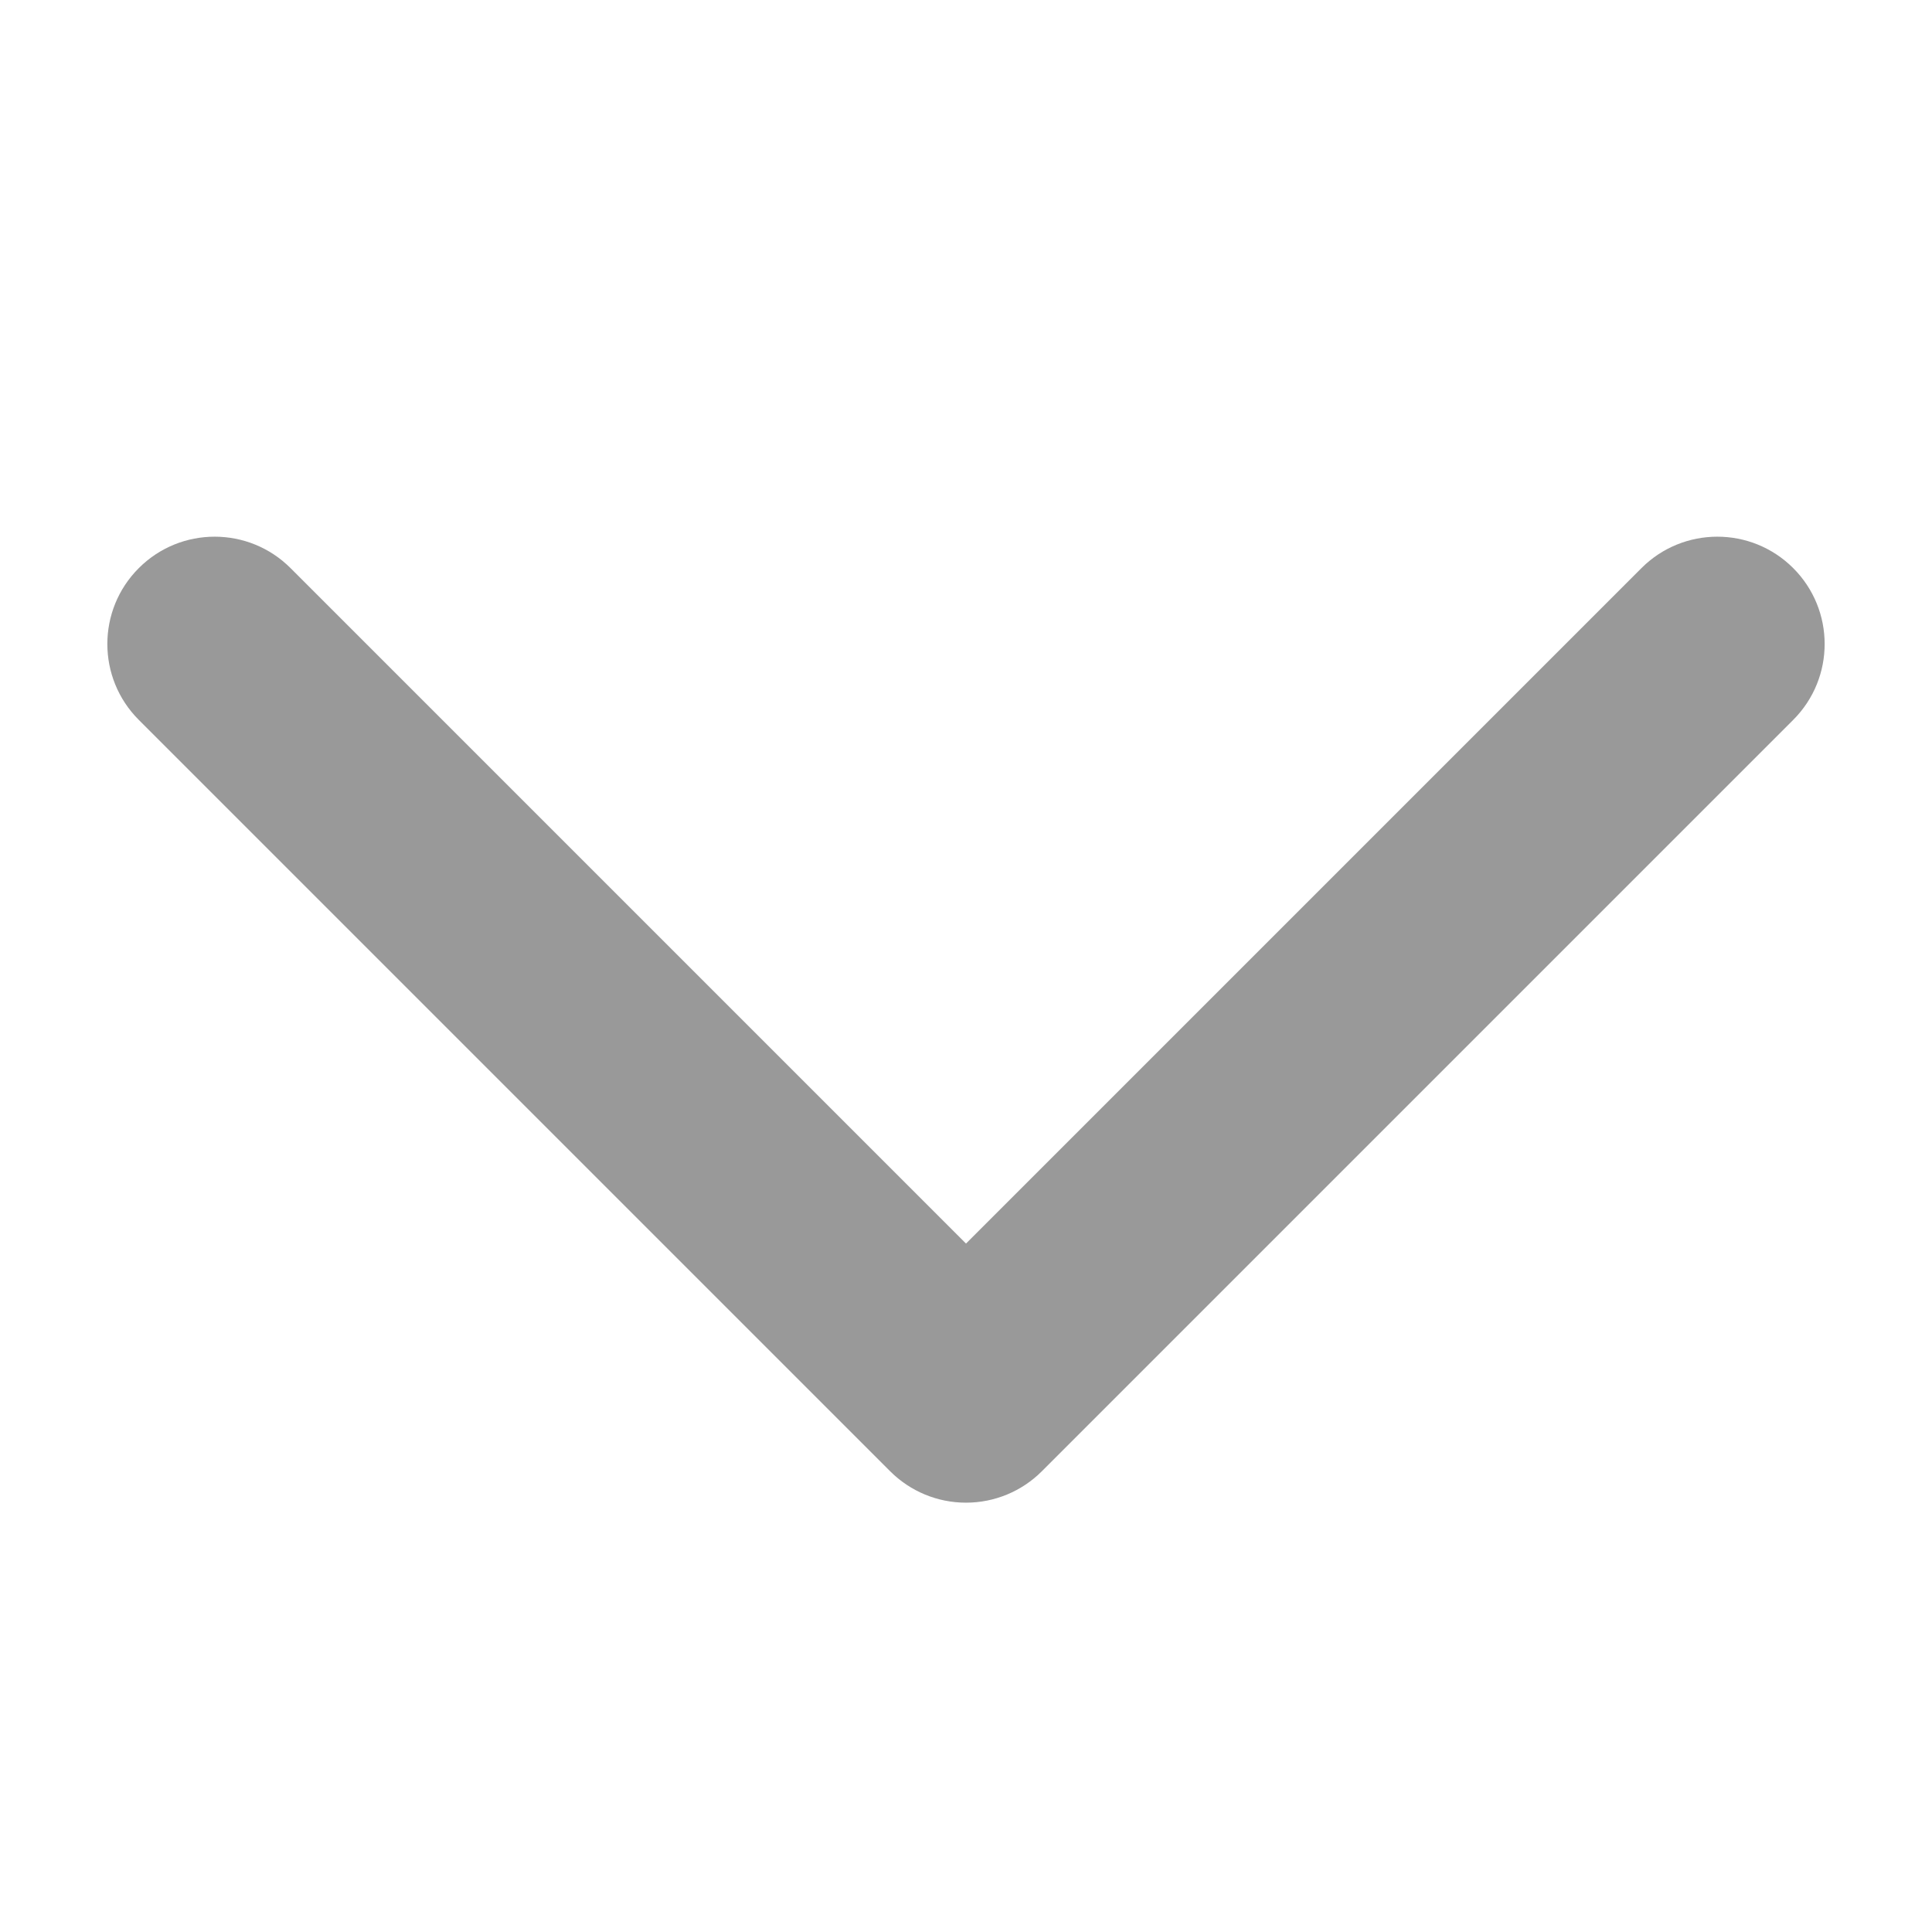
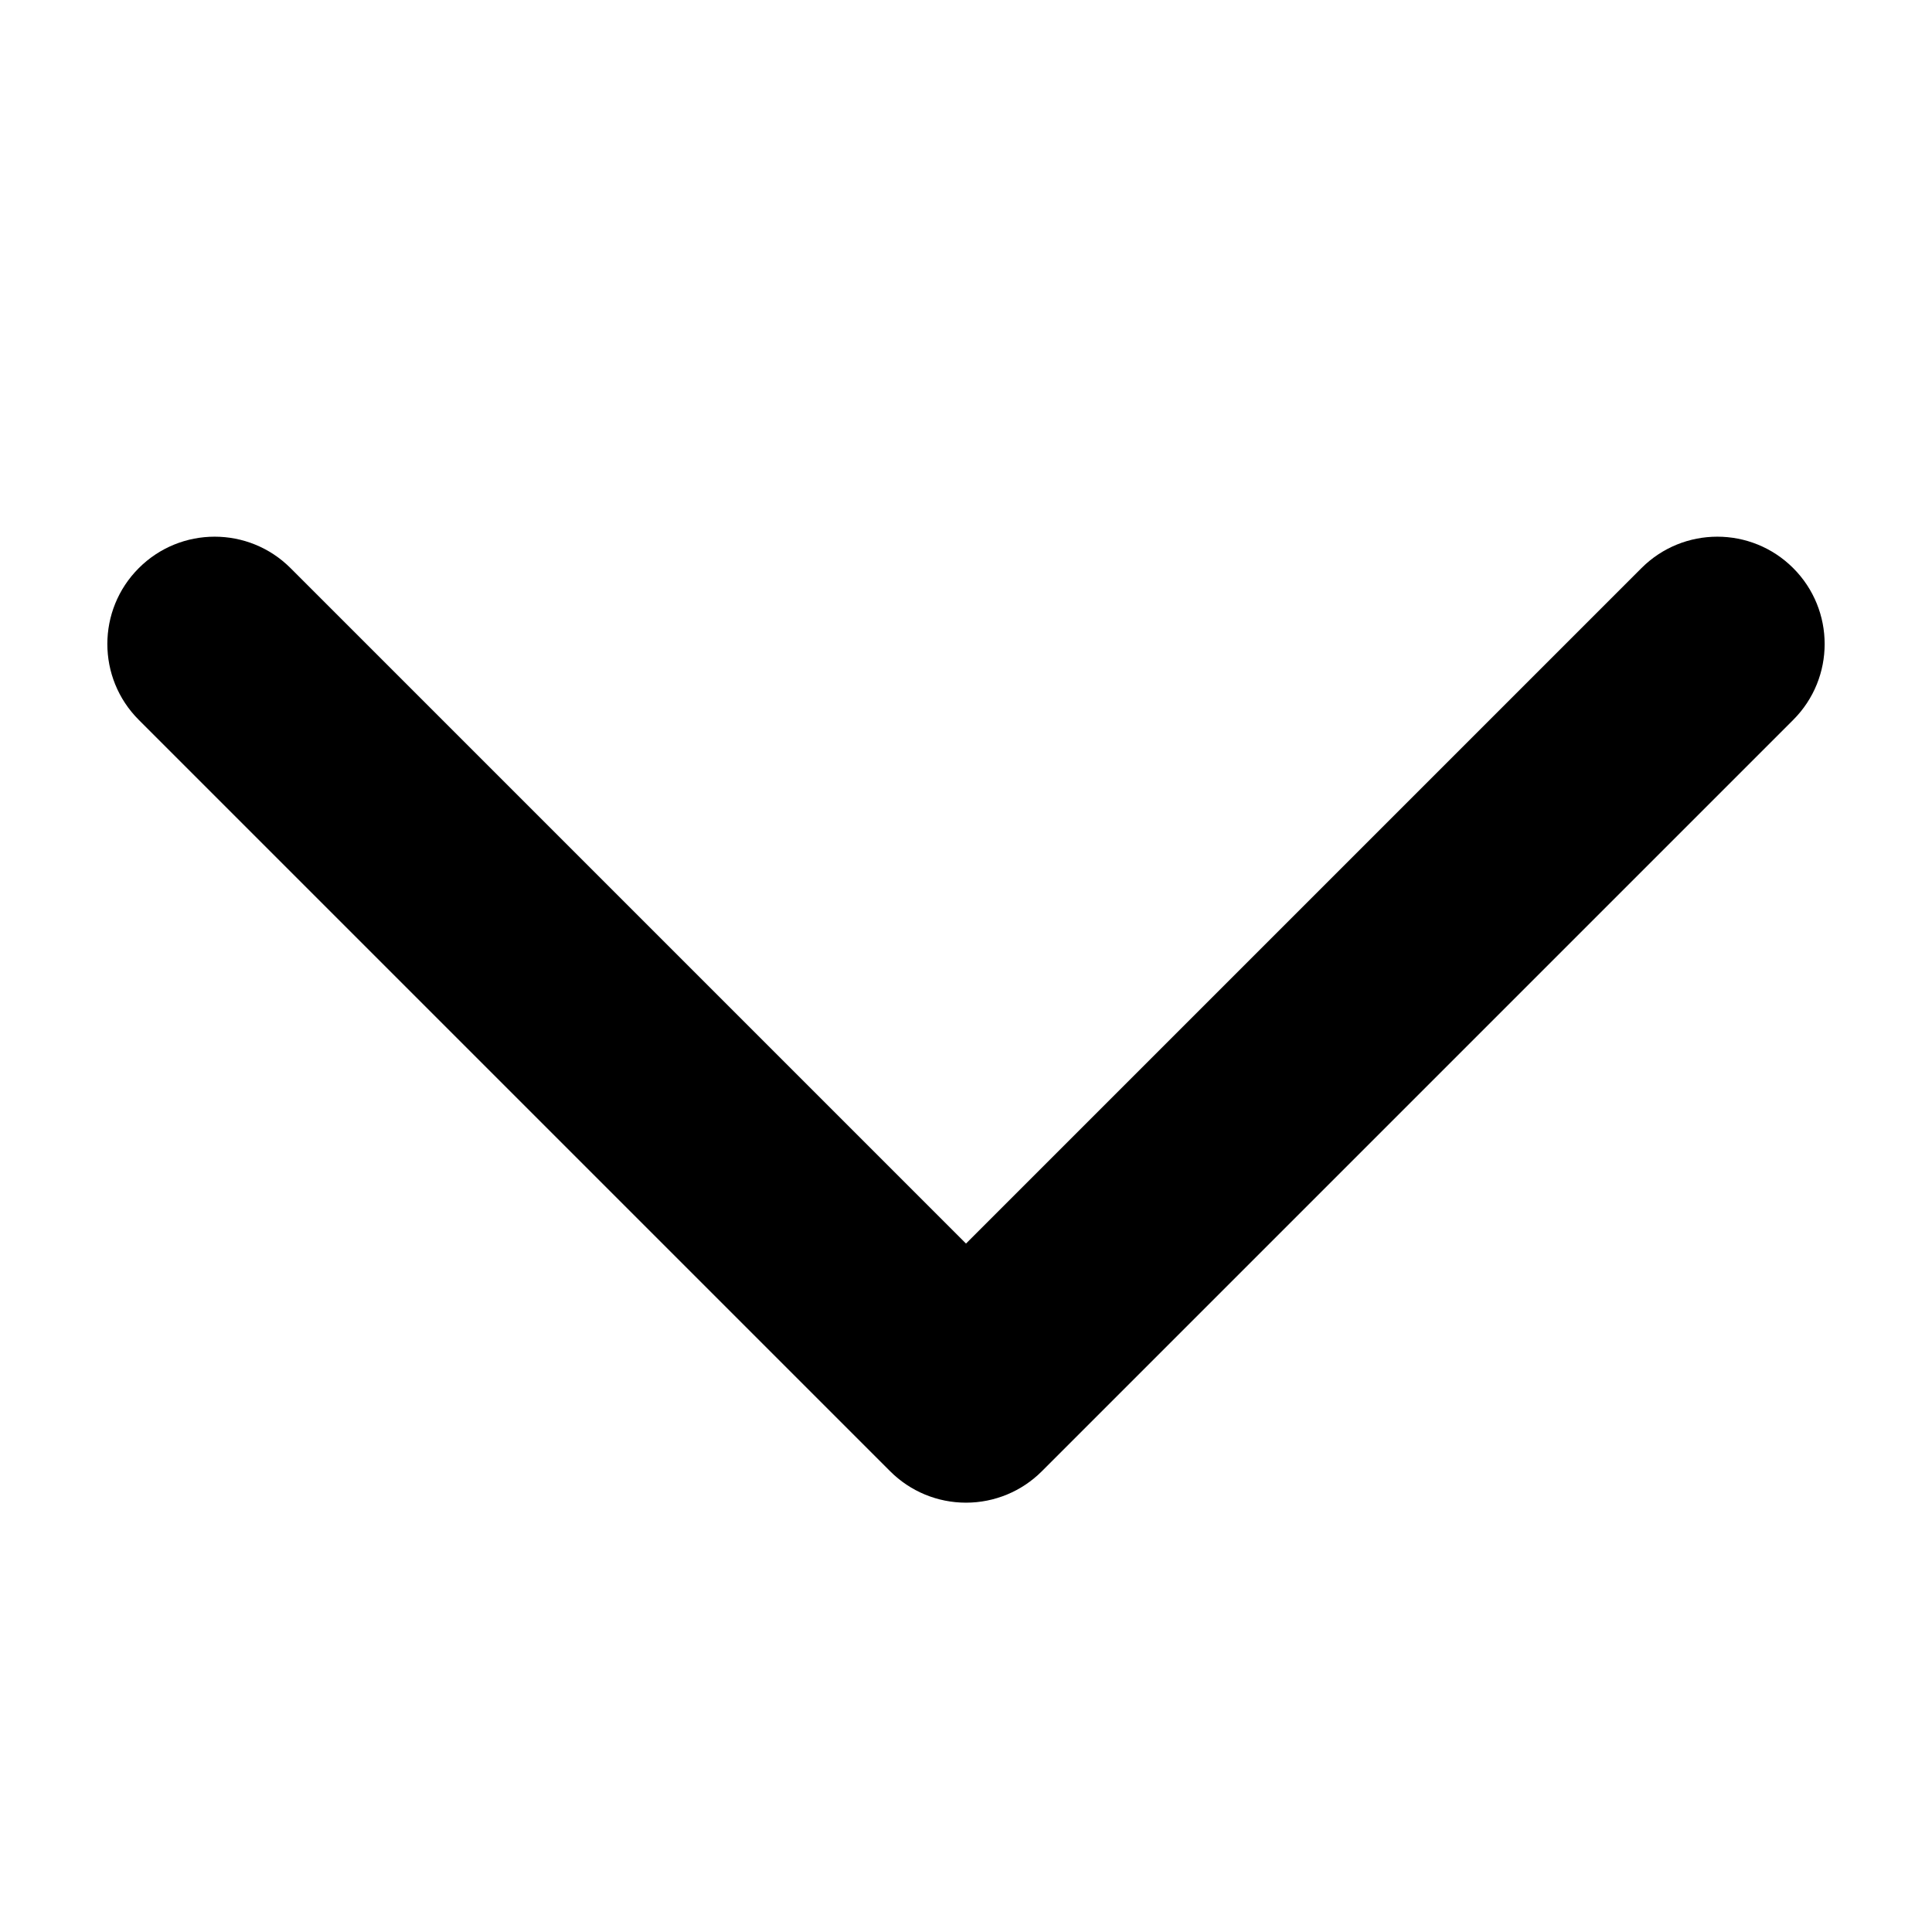
<svg xmlns="http://www.w3.org/2000/svg" width="18" height="18" viewBox="0 0 18 18">
-   <path d="M9 14a.997.997 0 0 1-.707-.293l-7-7a.999.999 0 1 1 1.414-1.414L9 11.586l6.293-6.293a.999.999 0 1 1 1.414 1.414l-7 7A.997.997 0 0 1 9 14" fill="#999" fill-rule="evenodd" />
+   <path d="M9 14a.997.997 0 0 1-.707-.293l-7-7a.999.999 0 1 1 1.414-1.414L9 11.586l6.293-6.293a.999.999 0 1 1 1.414 1.414l-7 7A.997.997 0 0 1 9 14" class="fill" fill-rule="evenodd" />
</svg>
